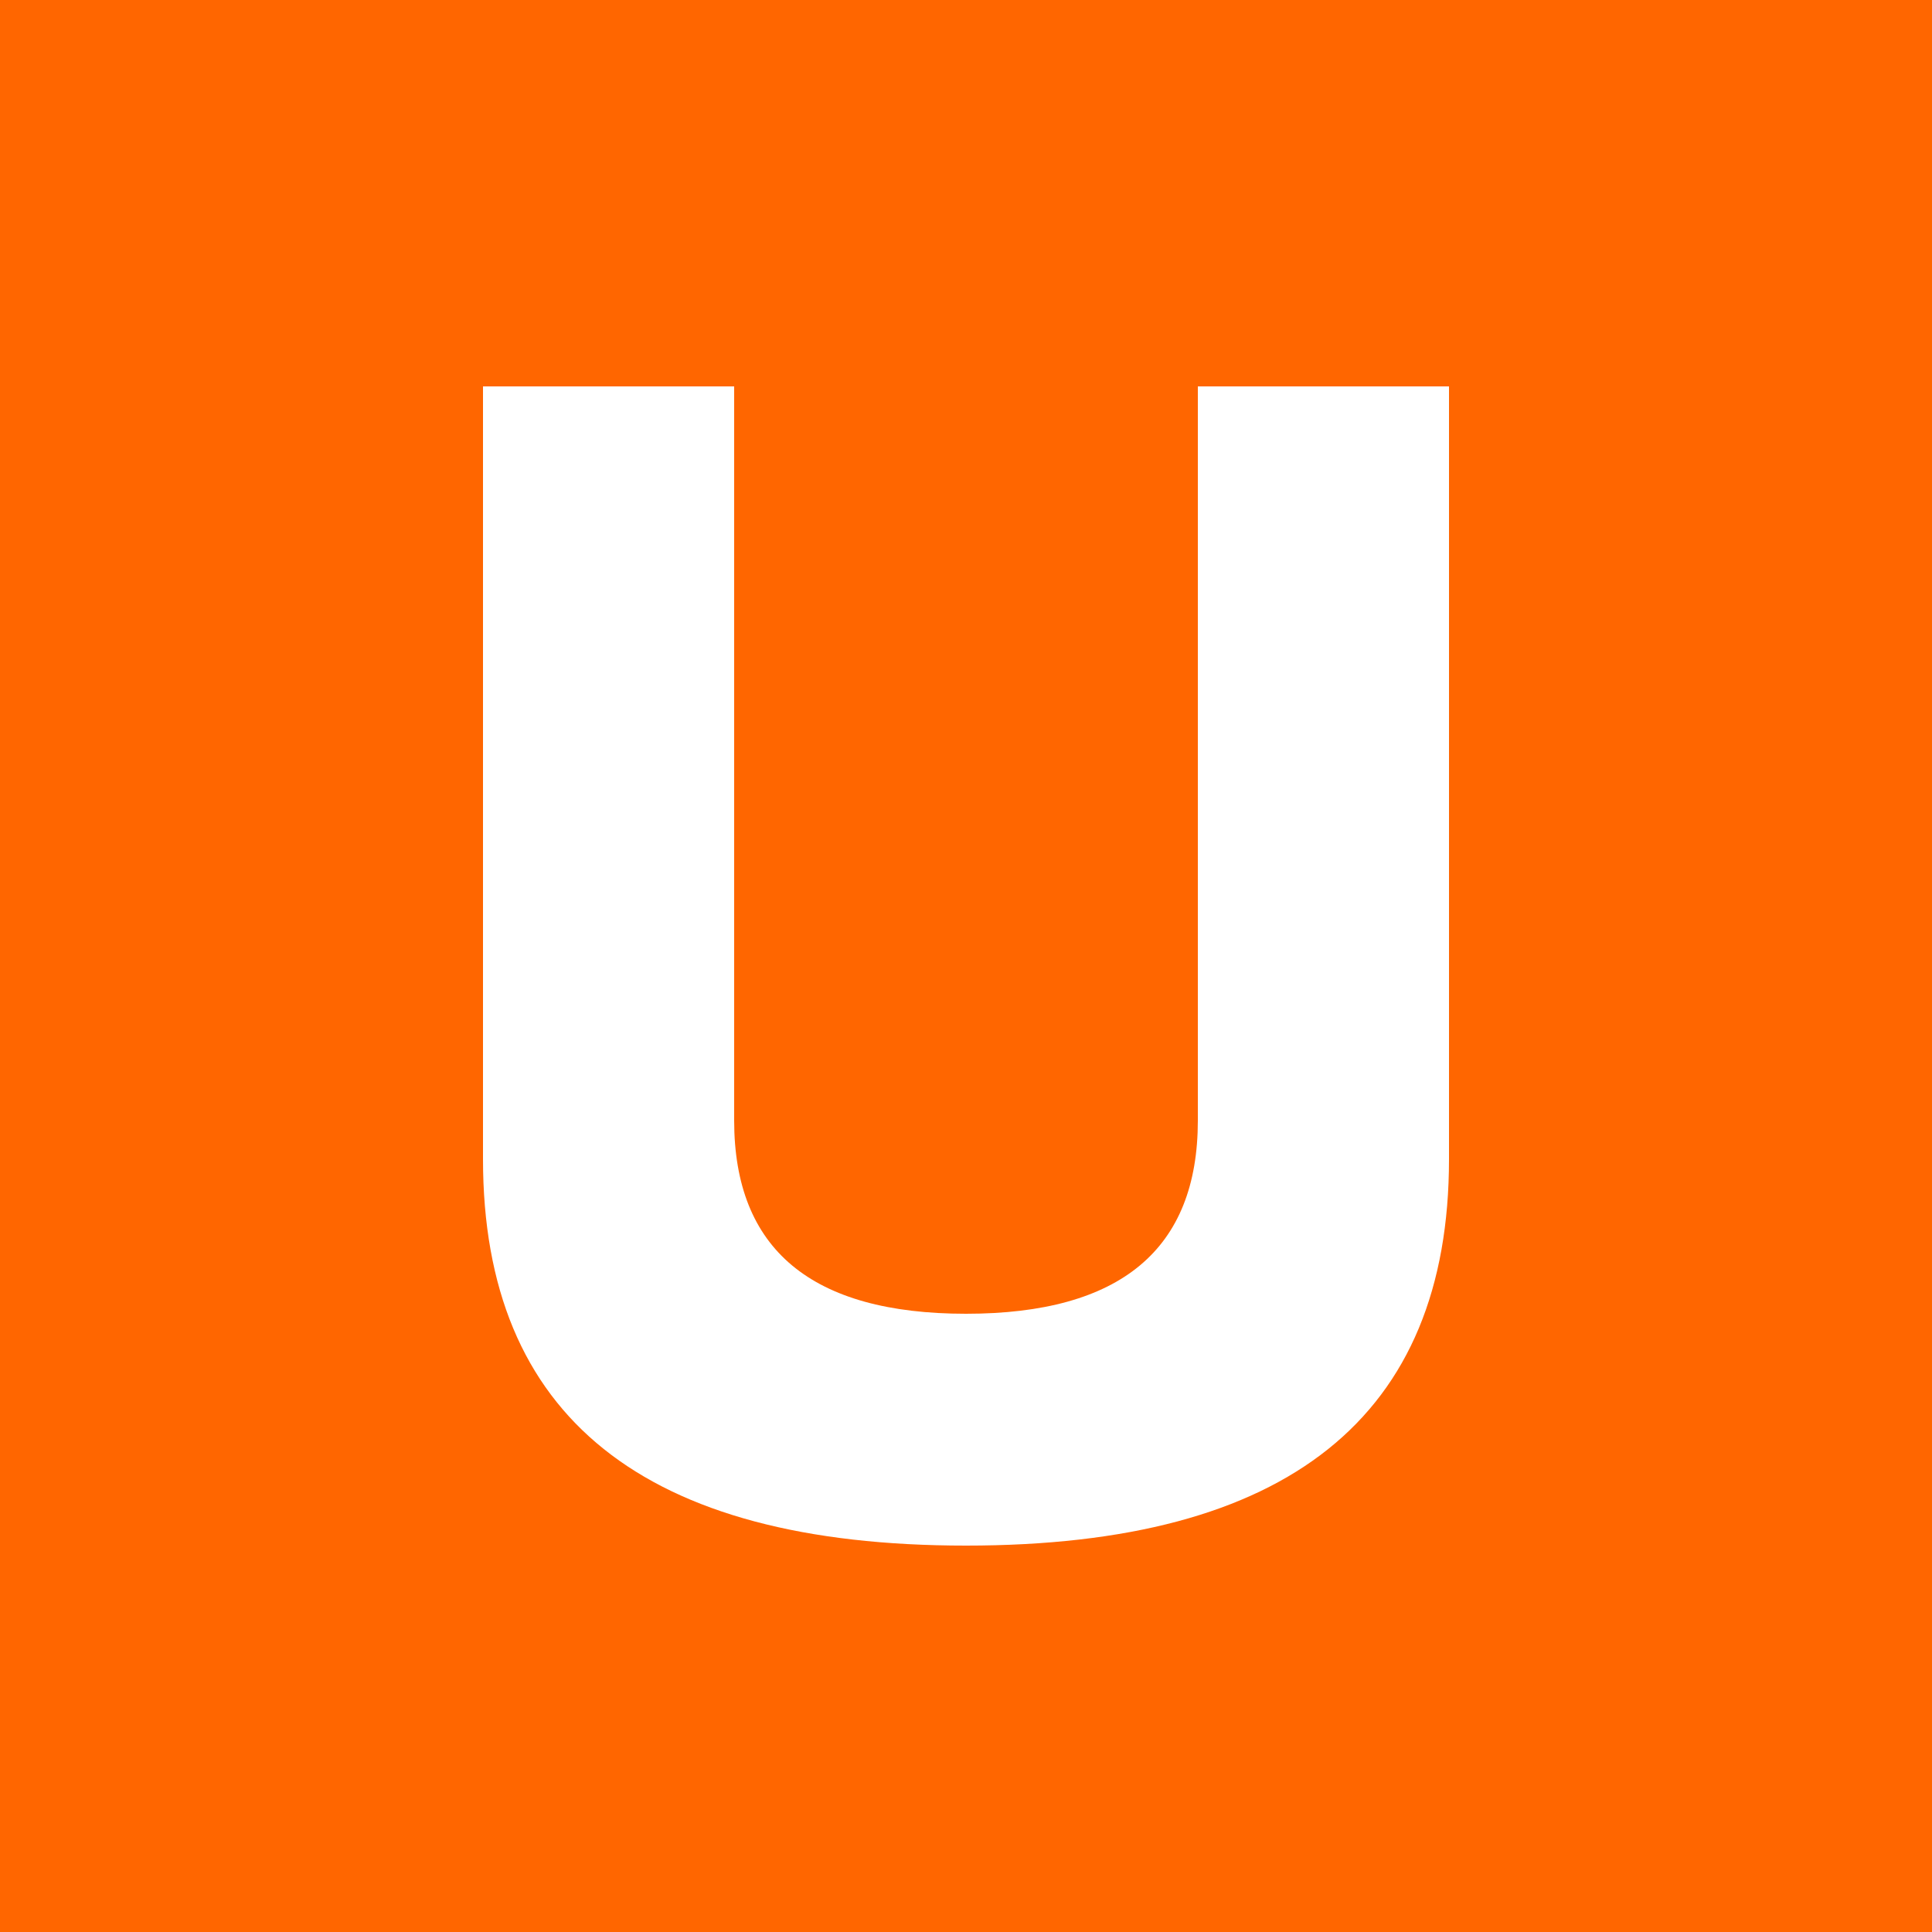
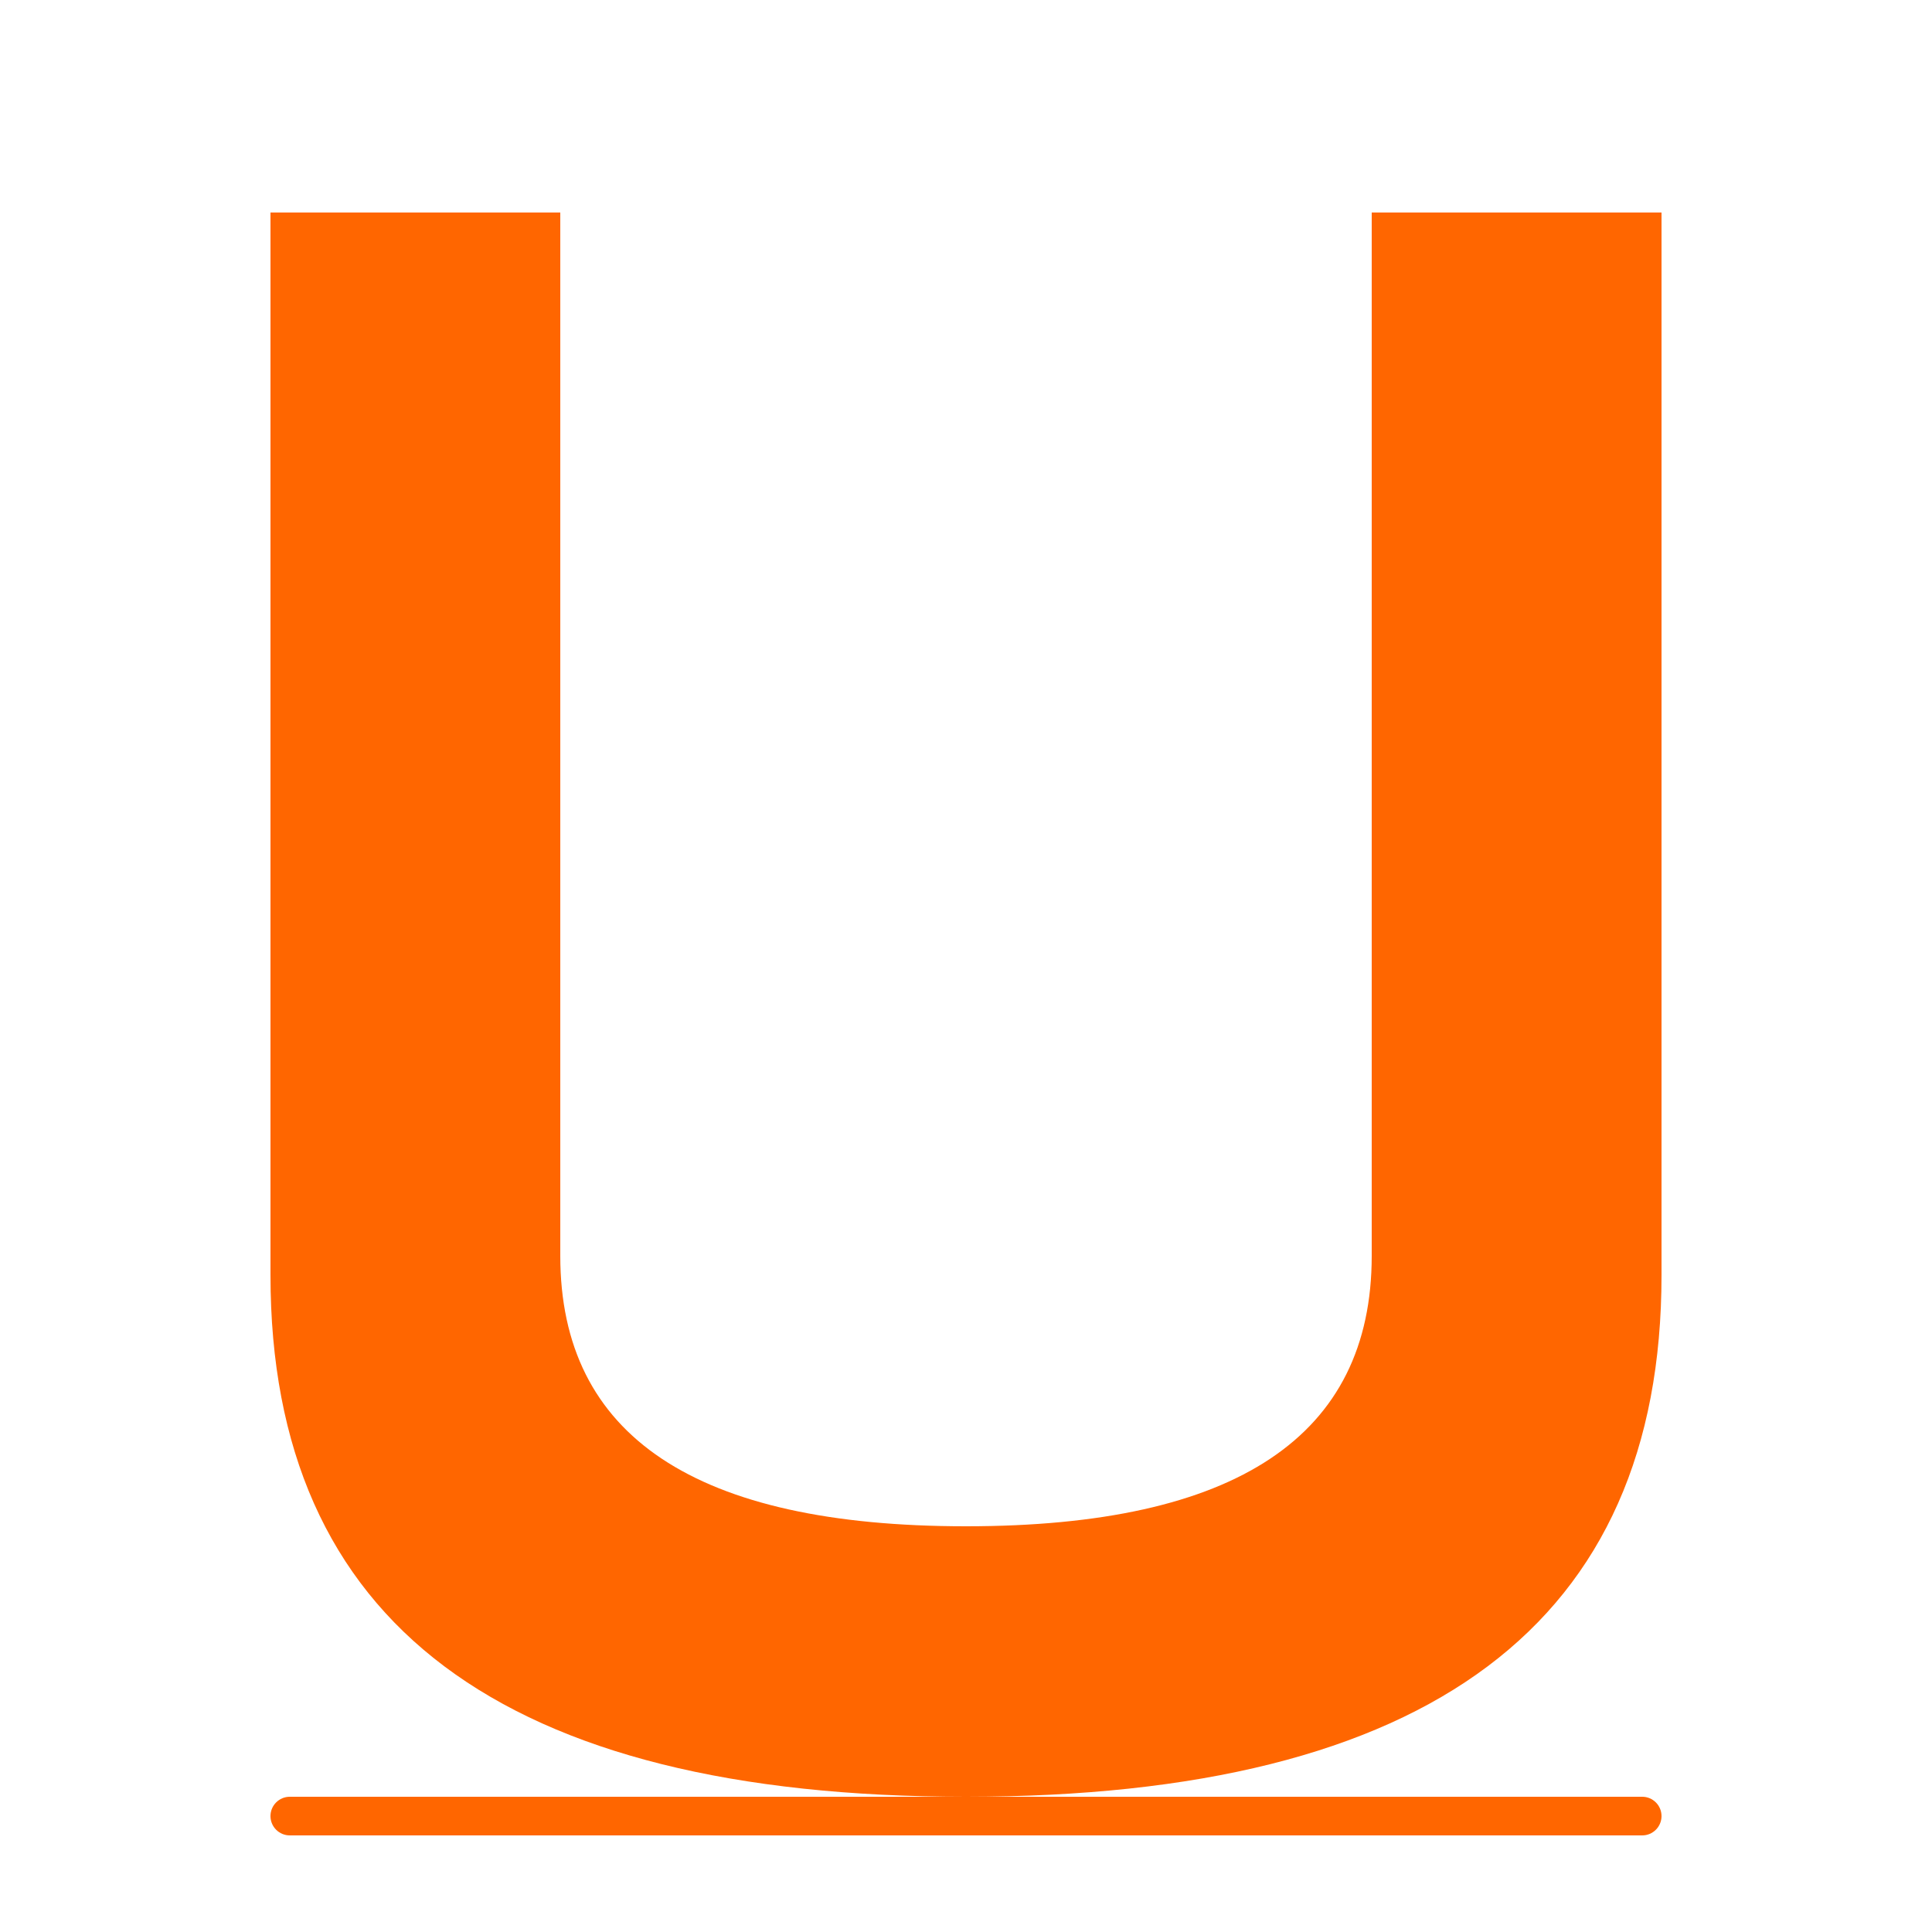
- <svg xmlns="http://www.w3.org/2000/svg" viewBox="0 0 100 100">
-   <rect width="100" height="100" fill="#FF6600" />
-   <path d="M25,20 L25,60 Q25,80 50,80 Q75,80 75,60 L75,20 L62,20 L62,58 Q62,68 50,68 Q38,68 38,58 L38,20 Z" fill="white" />
+ <svg xmlns="http://www.w3.org/2000/svg" viewBox="0 0 200 200">
+   <rect width="200" height="200" fill="white" />
+   <path d="M28,22 L28,132 Q28,186 100,186 Q172,186 172,132 L172,22 L142,22 L142,130            Q142,158 100,158 Q58,158 58,130 L58,22 Z" fill="#FF6600" />
+   <rect x="28" y="186" width="144" height="4" rx="2" fill="#FF6600" />
</svg>
